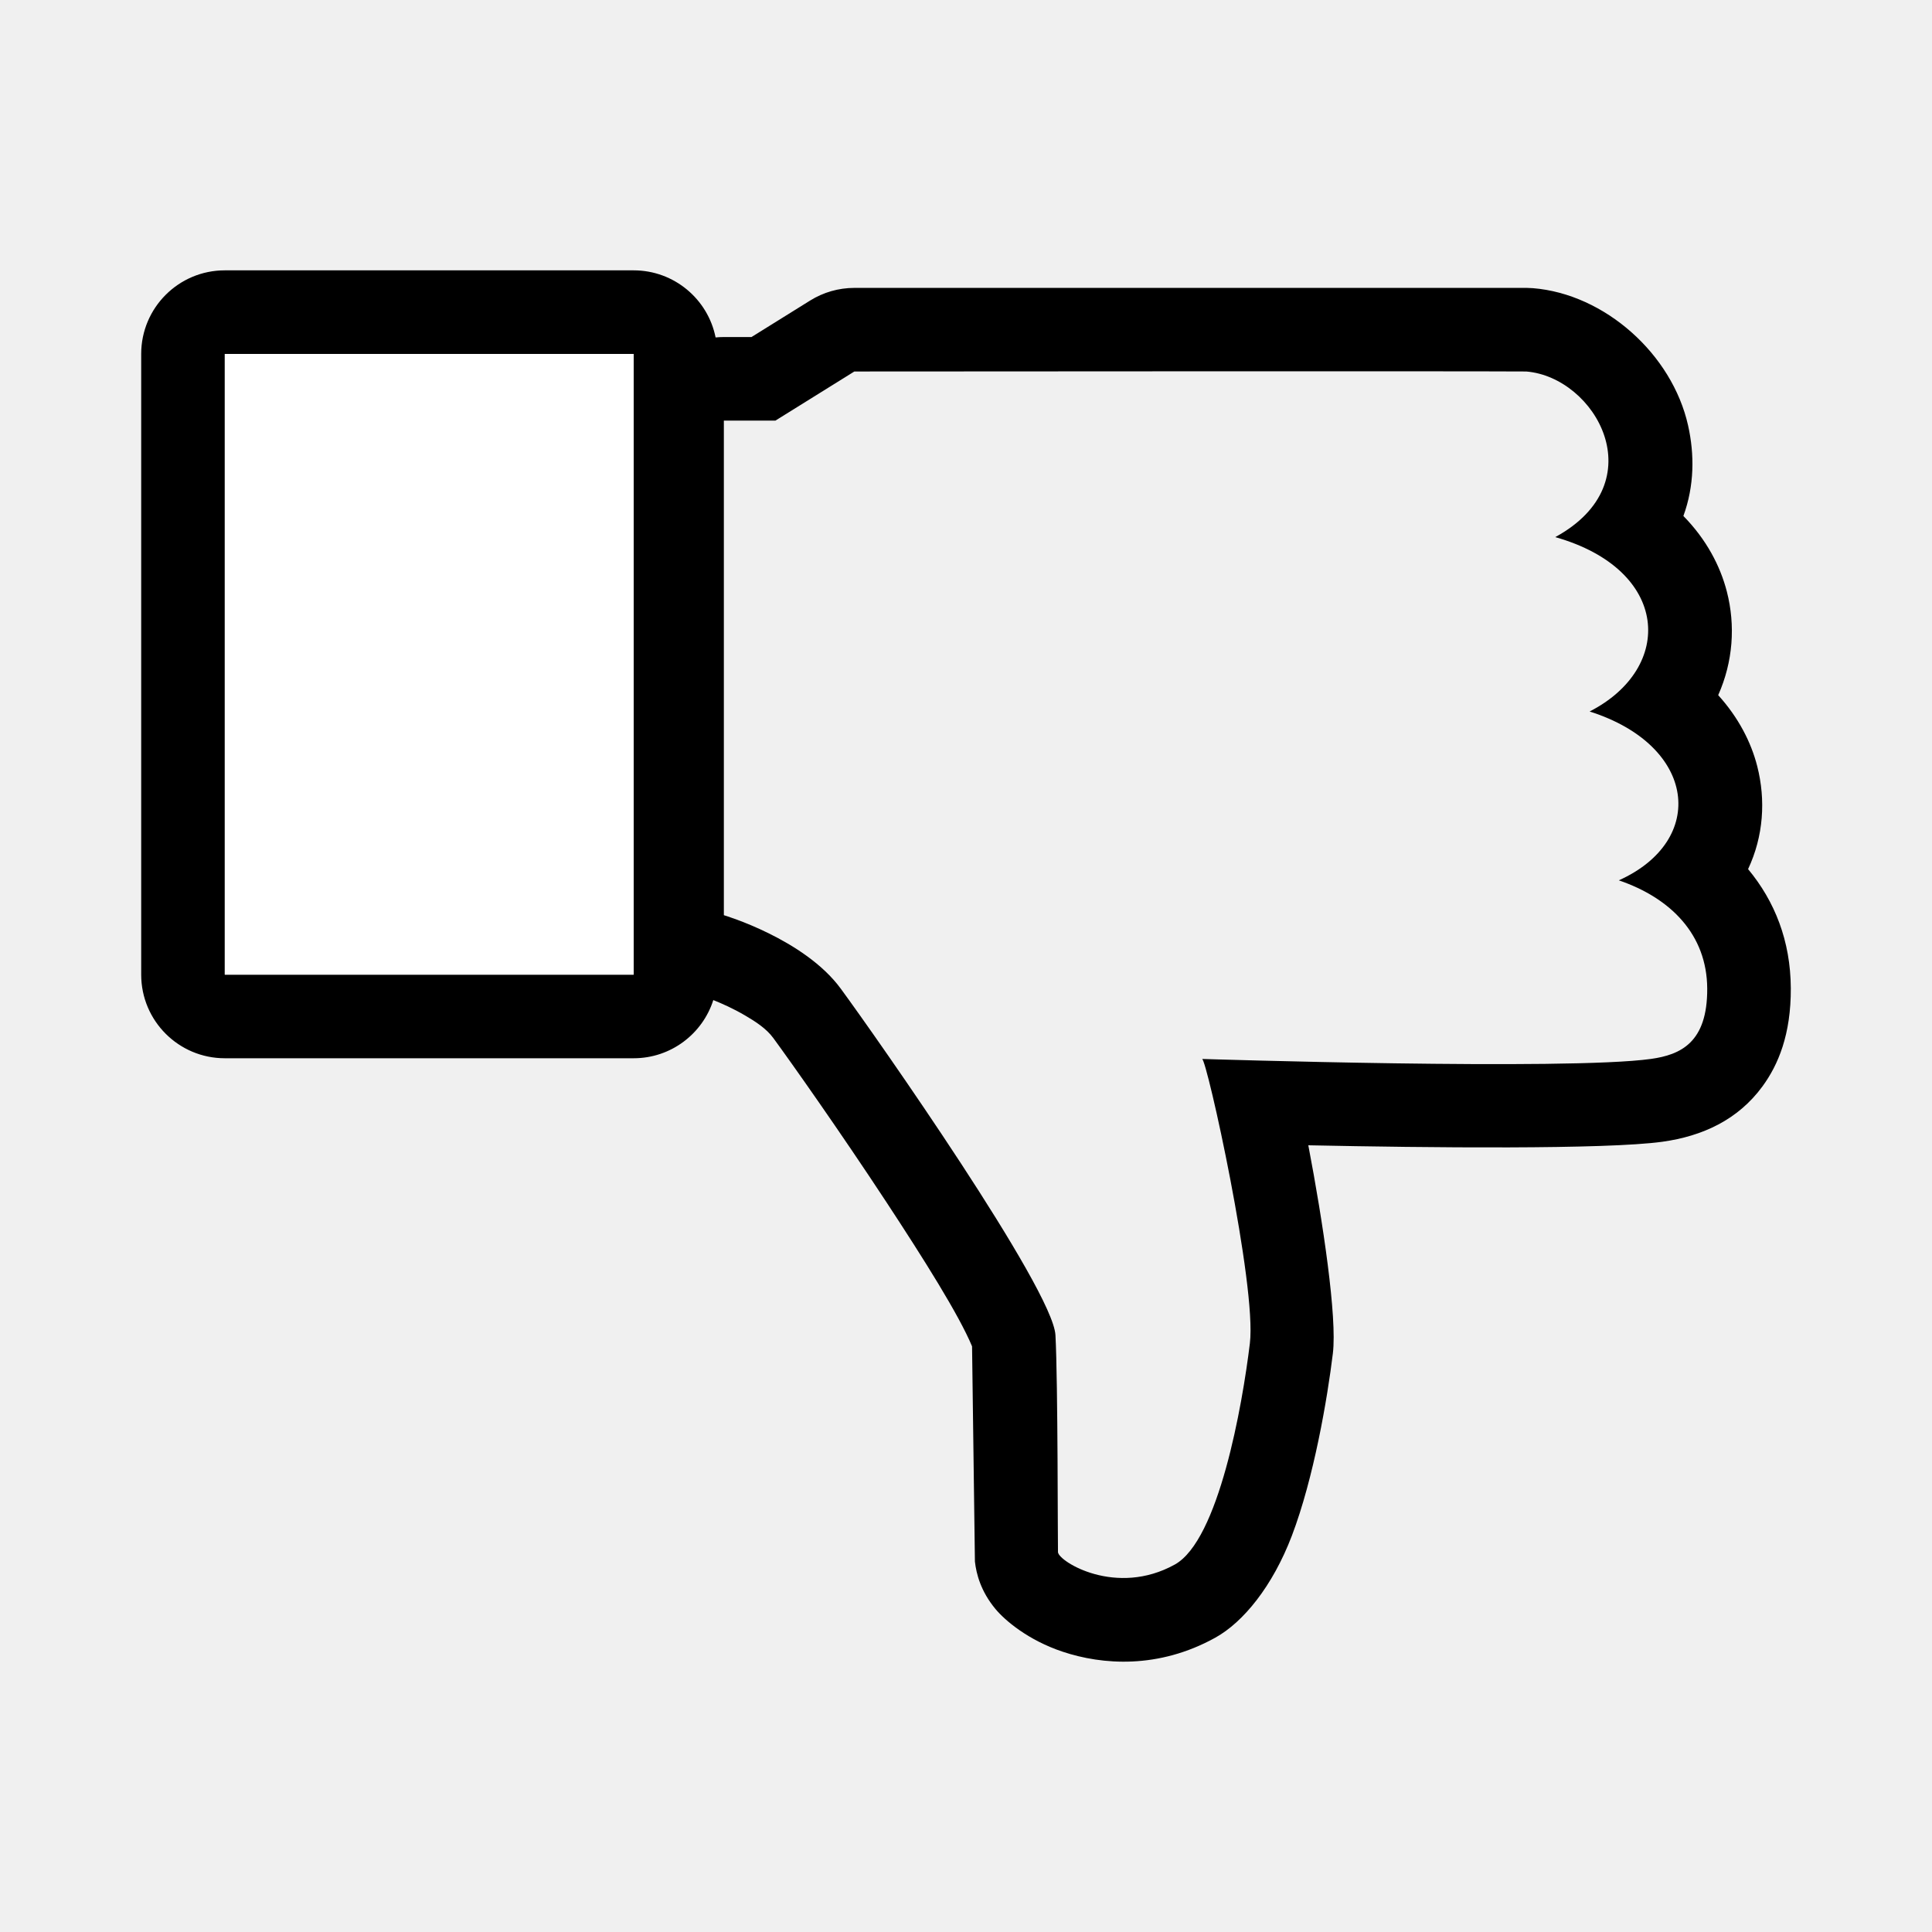
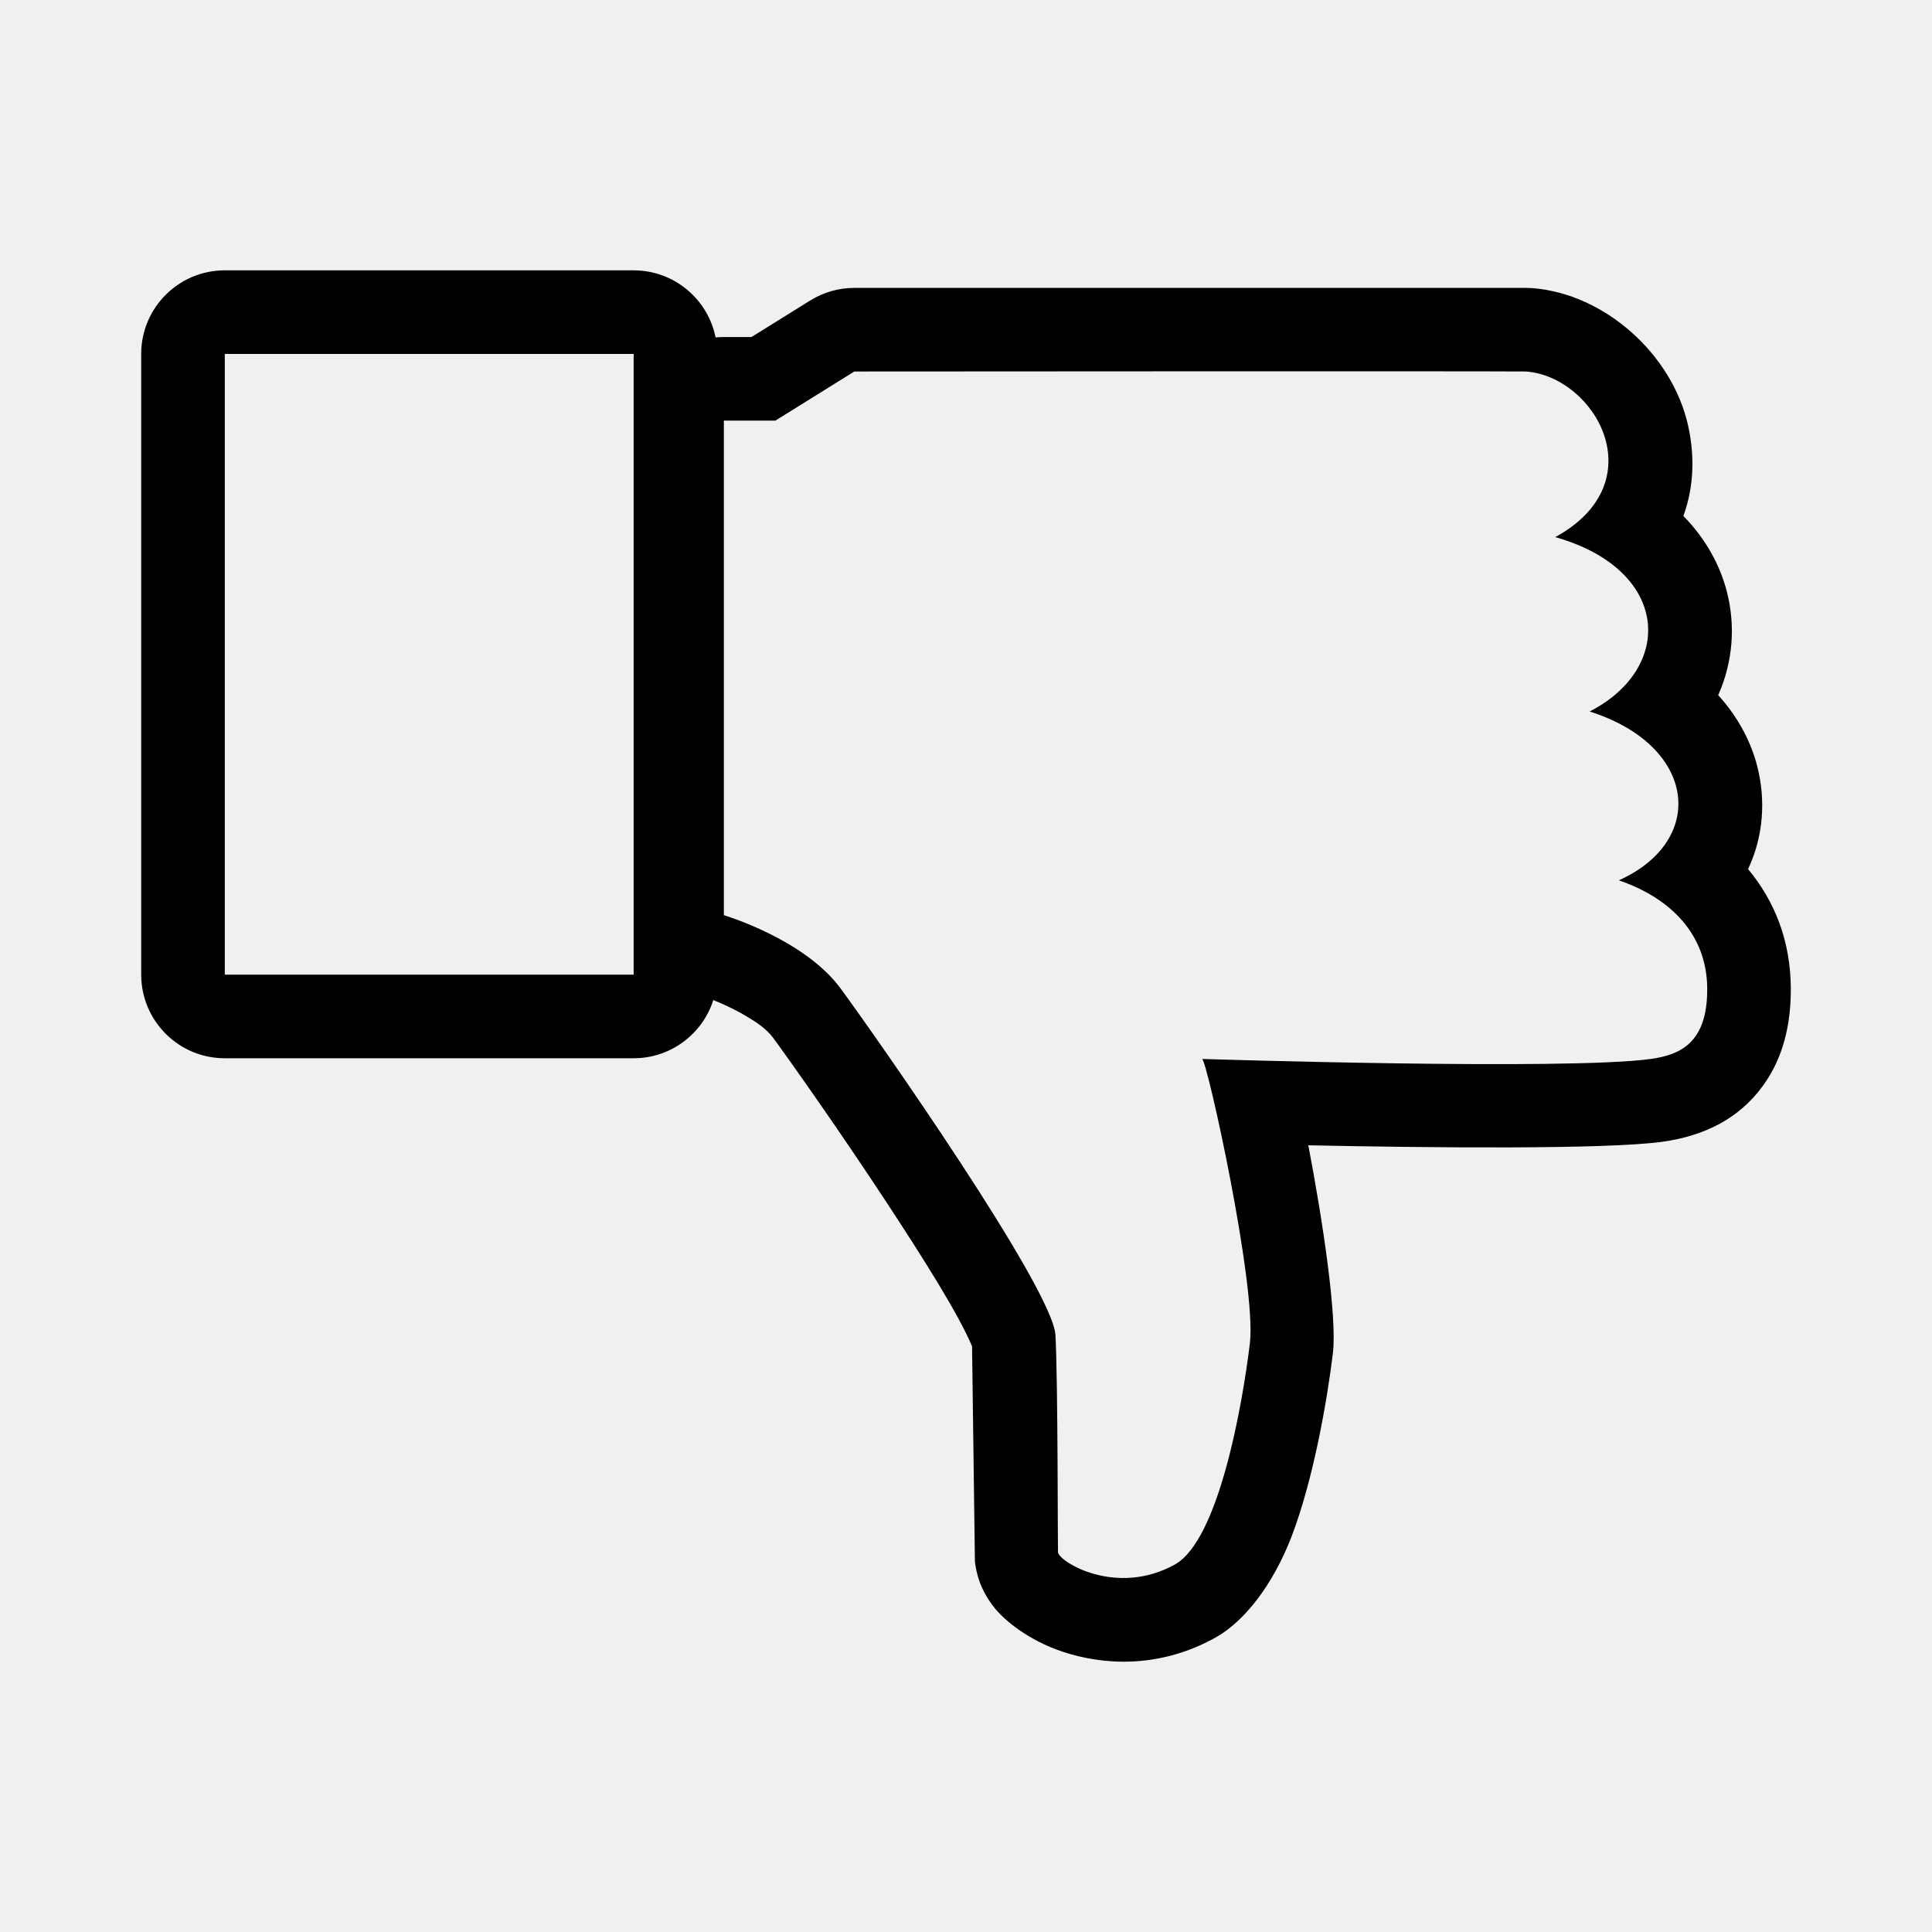
<svg xmlns="http://www.w3.org/2000/svg" version="1.1" id="Layer_2" x="0px" y="0px" width="283.46px" height="283.46px" viewBox="0 0 283.46 283.46" enable-background="new 0 0 283.46 283.46" xml:space="preserve">
  <g>
-     <path fill="none" d="M237.509,129.161c12.971-5.824,11.471-19.772-4.283-24.772c12.492-6.396,11.818-20.808-5.043-25.585   c14.713-8.035,5.918-23.475-4.259-24.299c-8.393-0.067-98.577,0-98.577,0l-11.583,7.208h-7.562v72.562   c0,0,11.792,3.484,17.141,10.765c5.349,7.281,31.137,44.067,31.51,50.844c0.372,6.777,0.327,31.461,0.372,31.859   c0.155,1.393,8.537,6.567,17.137,1.805c6.441-3.564,9.914-23.352,11.016-32.457c1.021-8.43-6.314-41.685-7.01-41.722   c-0.096-0.007,53.504,1.716,65.856-0.005c4.362-0.607,8.296-2.404,8.255-10.324C250.437,137.12,245.138,131.763,237.509,129.161z" />
-     <path d="M256.476,127.515c2.27-4.832,2.607-10.126,1.344-15.091c-0.898-3.528-2.759-7.158-5.729-10.433   c2.186-4.906,2.547-10.218,1.275-15.176c-0.973-3.792-3.018-7.684-6.382-11.111c1.618-4.433,1.64-9.034,0.69-13.275   c-2.35-10.508-12.254-19.299-22.762-20.149c-0.296-0.024-0.592-0.037-0.891-0.04h-98.684c-2.289,0.002-4.531,0.644-6.474,1.854   l-8.604,5.355h-4.058c-0.408,0-0.811,0.022-1.21,0.059c-1.123-5.612-6.081-9.843-12.025-9.843H32.981   c-6.772,0-12.265,5.493-12.265,12.265v91.069c0,6.773,5.493,12.266,12.265,12.266h59.986c5.473,0,10.109-3.585,11.688-8.535v0.001   c1.247,0.495,2.957,1.253,4.699,2.278c1.474,0.865,3.07,1.884,4.106,3.293c2.544,3.465,9.816,13.756,16.659,24.176   c5.381,8.197,10.57,16.426,12.5,21.055l0.42,31.576c0.202,1.81,0.858,4.35,2.988,6.93c1.396,1.689,4.797,4.6,9.883,6.297   c5.809,1.938,14.041,2.568,22.393-2.057c4.102-2.268,8.414-7.547,11.236-14.957c3.225-8.475,5.215-20.131,6.018-26.76   c0.637-5.266-1.445-19.251-3.604-30.528c17.38,0.362,43.67,0.635,51.965-0.521c5.88-0.82,11.082-3.217,14.678-8.134   c2.295-3.138,4.186-7.601,4.148-14.403C262.707,138.044,260.388,132.221,256.476,127.515z M92.968,142.999H32.981V51.929h59.986   V142.999z M242.225,155.364c-12.353,1.721-65.952-0.002-65.856,0.005c0.695,0.037,8.03,33.292,7.01,41.722   c-1.102,9.105-4.574,28.893-11.016,32.457c-8.6,4.763-16.981-0.412-17.137-1.805c-0.045-0.398,0-25.082-0.372-31.859   c-0.373-6.776-26.162-43.563-31.51-50.844c-5.349-7.281-17.141-10.765-17.141-10.765V61.713h7.562l11.583-7.208   c0,0,90.184-0.067,98.577,0c10.177,0.824,18.972,16.264,4.259,24.299c16.861,4.777,17.535,19.19,5.043,25.585   c15.754,5,17.254,18.948,4.283,24.772c7.629,2.602,12.928,7.959,12.971,15.878C250.521,152.959,246.587,154.756,242.225,155.364z" />
-     <rect x="32.981" y="51.929" fill="#FFFFFF" width="59.986" height="91.069" />
+     <path fill="none" d="M237.51,129.161c12.971-5.824,11.471-19.772-4.283-24.772c12.492-6.395,11.817-20.808-5.043-25.585   c14.713-8.035,5.918-23.475-4.259-24.299c-8.393-0.067-98.577,0-98.577,0l-11.583,7.208h-7.562v72.562   c0,0,11.792,3.484,17.141,10.766c5.348,7.28,31.137,44.067,31.51,50.844c0.372,6.777,0.327,31.461,0.372,31.859   c0.156,1.393,8.537,6.567,17.137,1.805c6.442-3.564,9.914-23.353,11.016-32.457c1.021-8.43-6.314-41.686-7.01-41.723   c-0.096-0.007,53.504,1.717,65.856-0.005c4.362-0.608,8.296-2.405,8.256-10.325C250.438,137.12,245.139,131.763,237.51,129.161z" />
+     <rect x="62.973" y="113.006" fill="none" width="0.002" height="59.986" />
+     <path d="M256.476,127.515c2.27-4.832,2.607-10.126,1.344-15.091c-0.898-3.528-2.759-7.158-5.729-10.433   c2.186-4.906,2.547-10.218,1.275-15.176c-0.974-3.792-3.019-7.684-6.383-11.111c1.618-4.433,1.641-9.034,0.689-13.275   c-2.35-10.508-12.254-19.299-22.762-20.149c-0.295-0.024-0.592-0.037-0.891-0.04h-98.684c-2.289,0.002-4.531,0.644-6.474,1.854   l-8.604,5.354h-4.058c-0.408,0-0.811,0.022-1.21,0.059c-1.123-5.612-6.081-9.843-12.025-9.843H32.981   c-6.772,0-12.265,5.493-12.265,12.265V143c0,6.772,5.493,12.266,12.265,12.266h59.986c5.473,0,10.109-3.585,11.688-8.535v0.001   c1.247,0.495,2.957,1.253,4.699,2.278c1.474,0.865,3.07,1.884,4.106,3.293c2.544,3.465,9.816,13.756,16.659,24.176   c5.381,8.197,10.57,16.426,12.5,21.055l0.42,31.576c0.203,1.811,0.858,4.35,2.988,6.93c1.396,1.689,4.797,4.601,9.883,6.297   c5.81,1.938,14.041,2.568,22.394-2.057c4.102-2.268,8.413-7.547,11.235-14.957c3.226-8.475,5.215-20.131,6.019-26.76   c0.637-5.266-1.445-19.251-3.604-30.527c17.381,0.361,43.67,0.635,51.965-0.521c5.881-0.82,11.082-3.217,14.679-8.135   c2.295-3.138,4.187-7.601,4.147-14.402C262.707,138.044,260.388,132.221,256.476,127.515z M32.981,143v-0.002V51.929h59.986v91.068   V143H32.981z M242.225,155.364c-12.353,1.722-65.952-0.002-65.856,0.005c0.695,0.037,8.03,33.293,7.01,41.723   c-1.102,9.104-4.573,28.893-11.016,32.457c-8.6,4.763-16.98-0.412-17.137-1.805c-0.045-0.398,0-25.082-0.372-31.859   c-0.373-6.776-26.162-43.563-31.51-50.844c-5.349-7.282-17.141-10.766-17.141-10.766V61.713h7.562l11.583-7.208   c0,0,90.185-0.067,98.577,0c10.177,0.824,18.972,16.264,4.259,24.299c16.86,4.777,17.535,19.19,5.043,25.585   c15.754,5,17.254,18.948,4.283,24.772c7.629,2.602,12.928,7.959,12.971,15.877C250.521,152.958,246.587,154.755,242.225,155.364z" />
  </g>
</svg>
